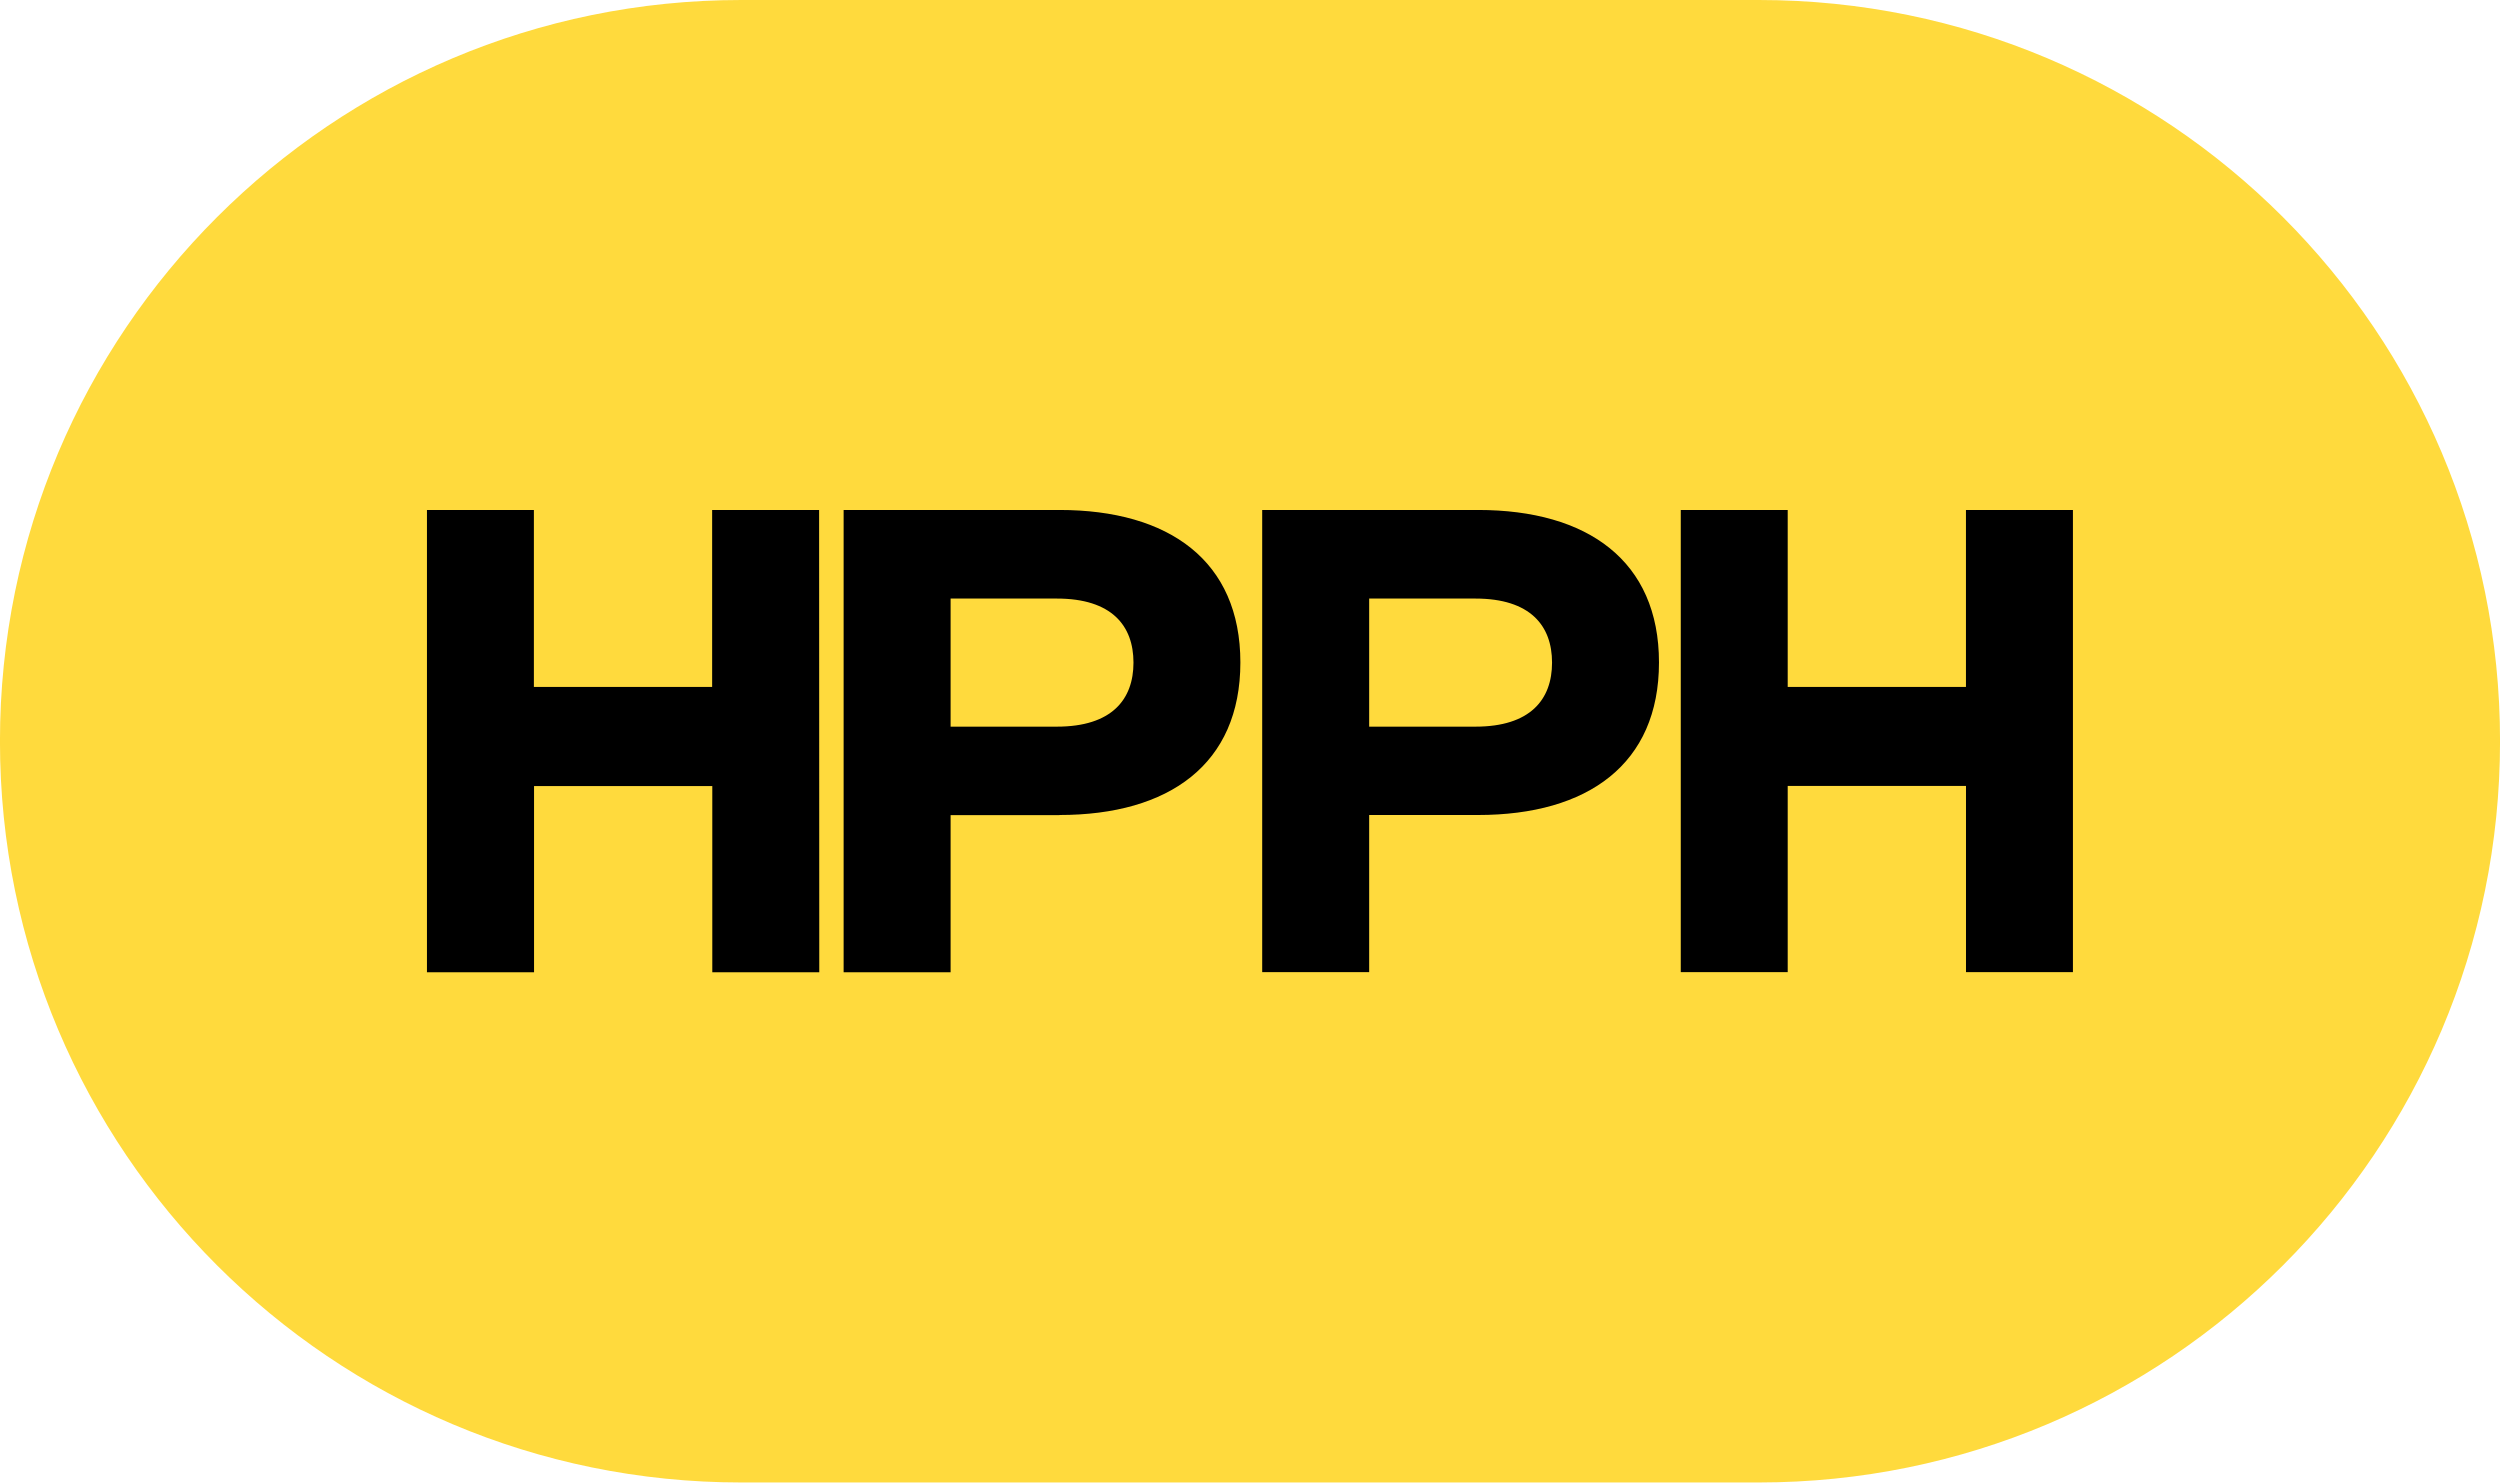
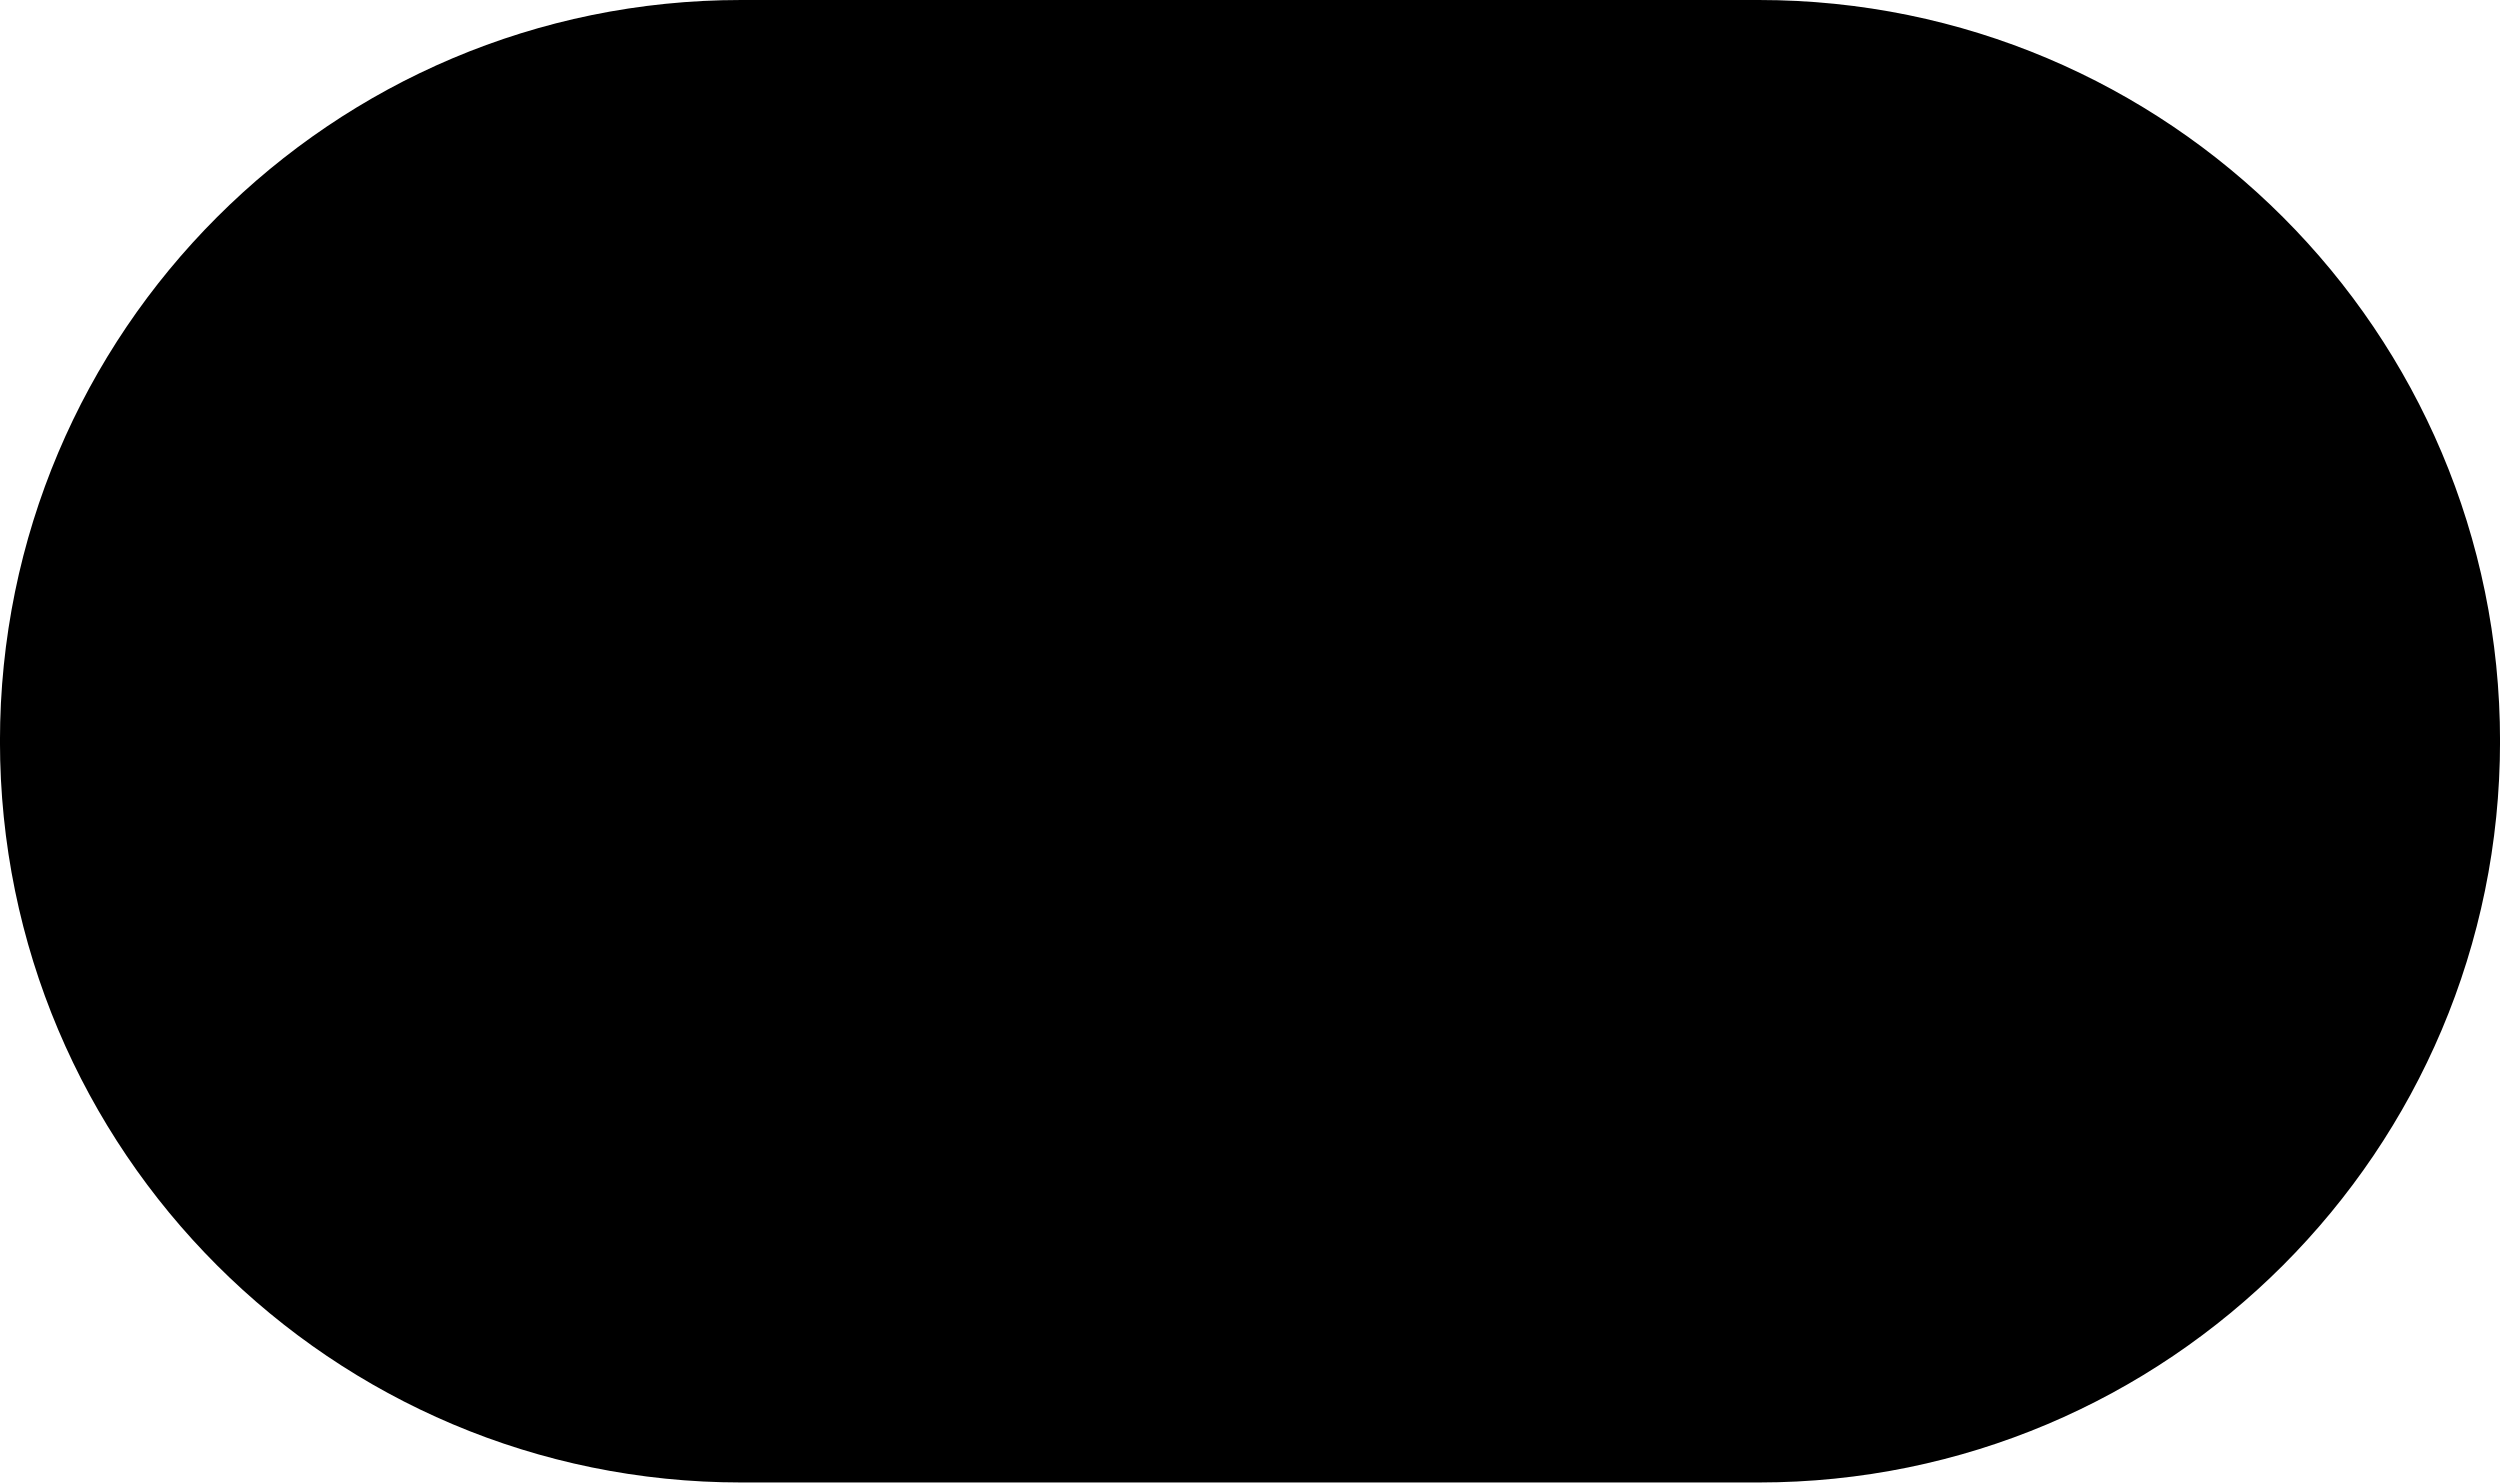
<svg xmlns="http://www.w3.org/2000/svg" width="63.239" height="37.498" viewBox="0 0 63.239 37.498">
-   <rect fill="currentColor" x="10" y="5" width="43" height="27" />
-   <g fill="#ffda3d">
+   <rect fill="#000" x="10" y="5" width="43" height="27" />
+   <g fill="currentColor">
    <path d="M157.128 67.519h-2.689v3.24h2.689c1.386 0 1.937-.685 1.937-1.62s-.551-1.62-1.937-1.62" transform="translate(-119.805 -52.378)" />
    <path d="M109.914 67.519h-2.689v3.24h2.689c1.386 0 1.937-.685 1.937-1.62s-.551-1.62-1.937-1.62" transform="translate(-83.179 -52.378)" />
    <path d="M44.49 0H18.749a18.749 18.749 0 0 0 0 37.5H44.49a18.749 18.749 0 1 0 0-37.5M20.724 24.594h-2.706v-4.71h-4.509v4.71H10.8V12.9h2.705v4.476h4.509V12.9h2.706Zm6.076-3.975h-2.754v3.975H21.34V12.9h5.46c2.772 0 4.576 1.286 4.576 3.858s-1.8 3.858-4.576 3.858m10.588 0h-2.754v3.975h-2.706V12.9h5.461c2.772 0 4.576 1.286 4.576 3.858s-1.8 3.858-4.576 3.858m15.047 3.975h-2.705v-4.71h-4.51v4.71h-2.705V12.9h2.705v4.476h4.509V12.9h2.706Z" />
  </g>
</svg>
